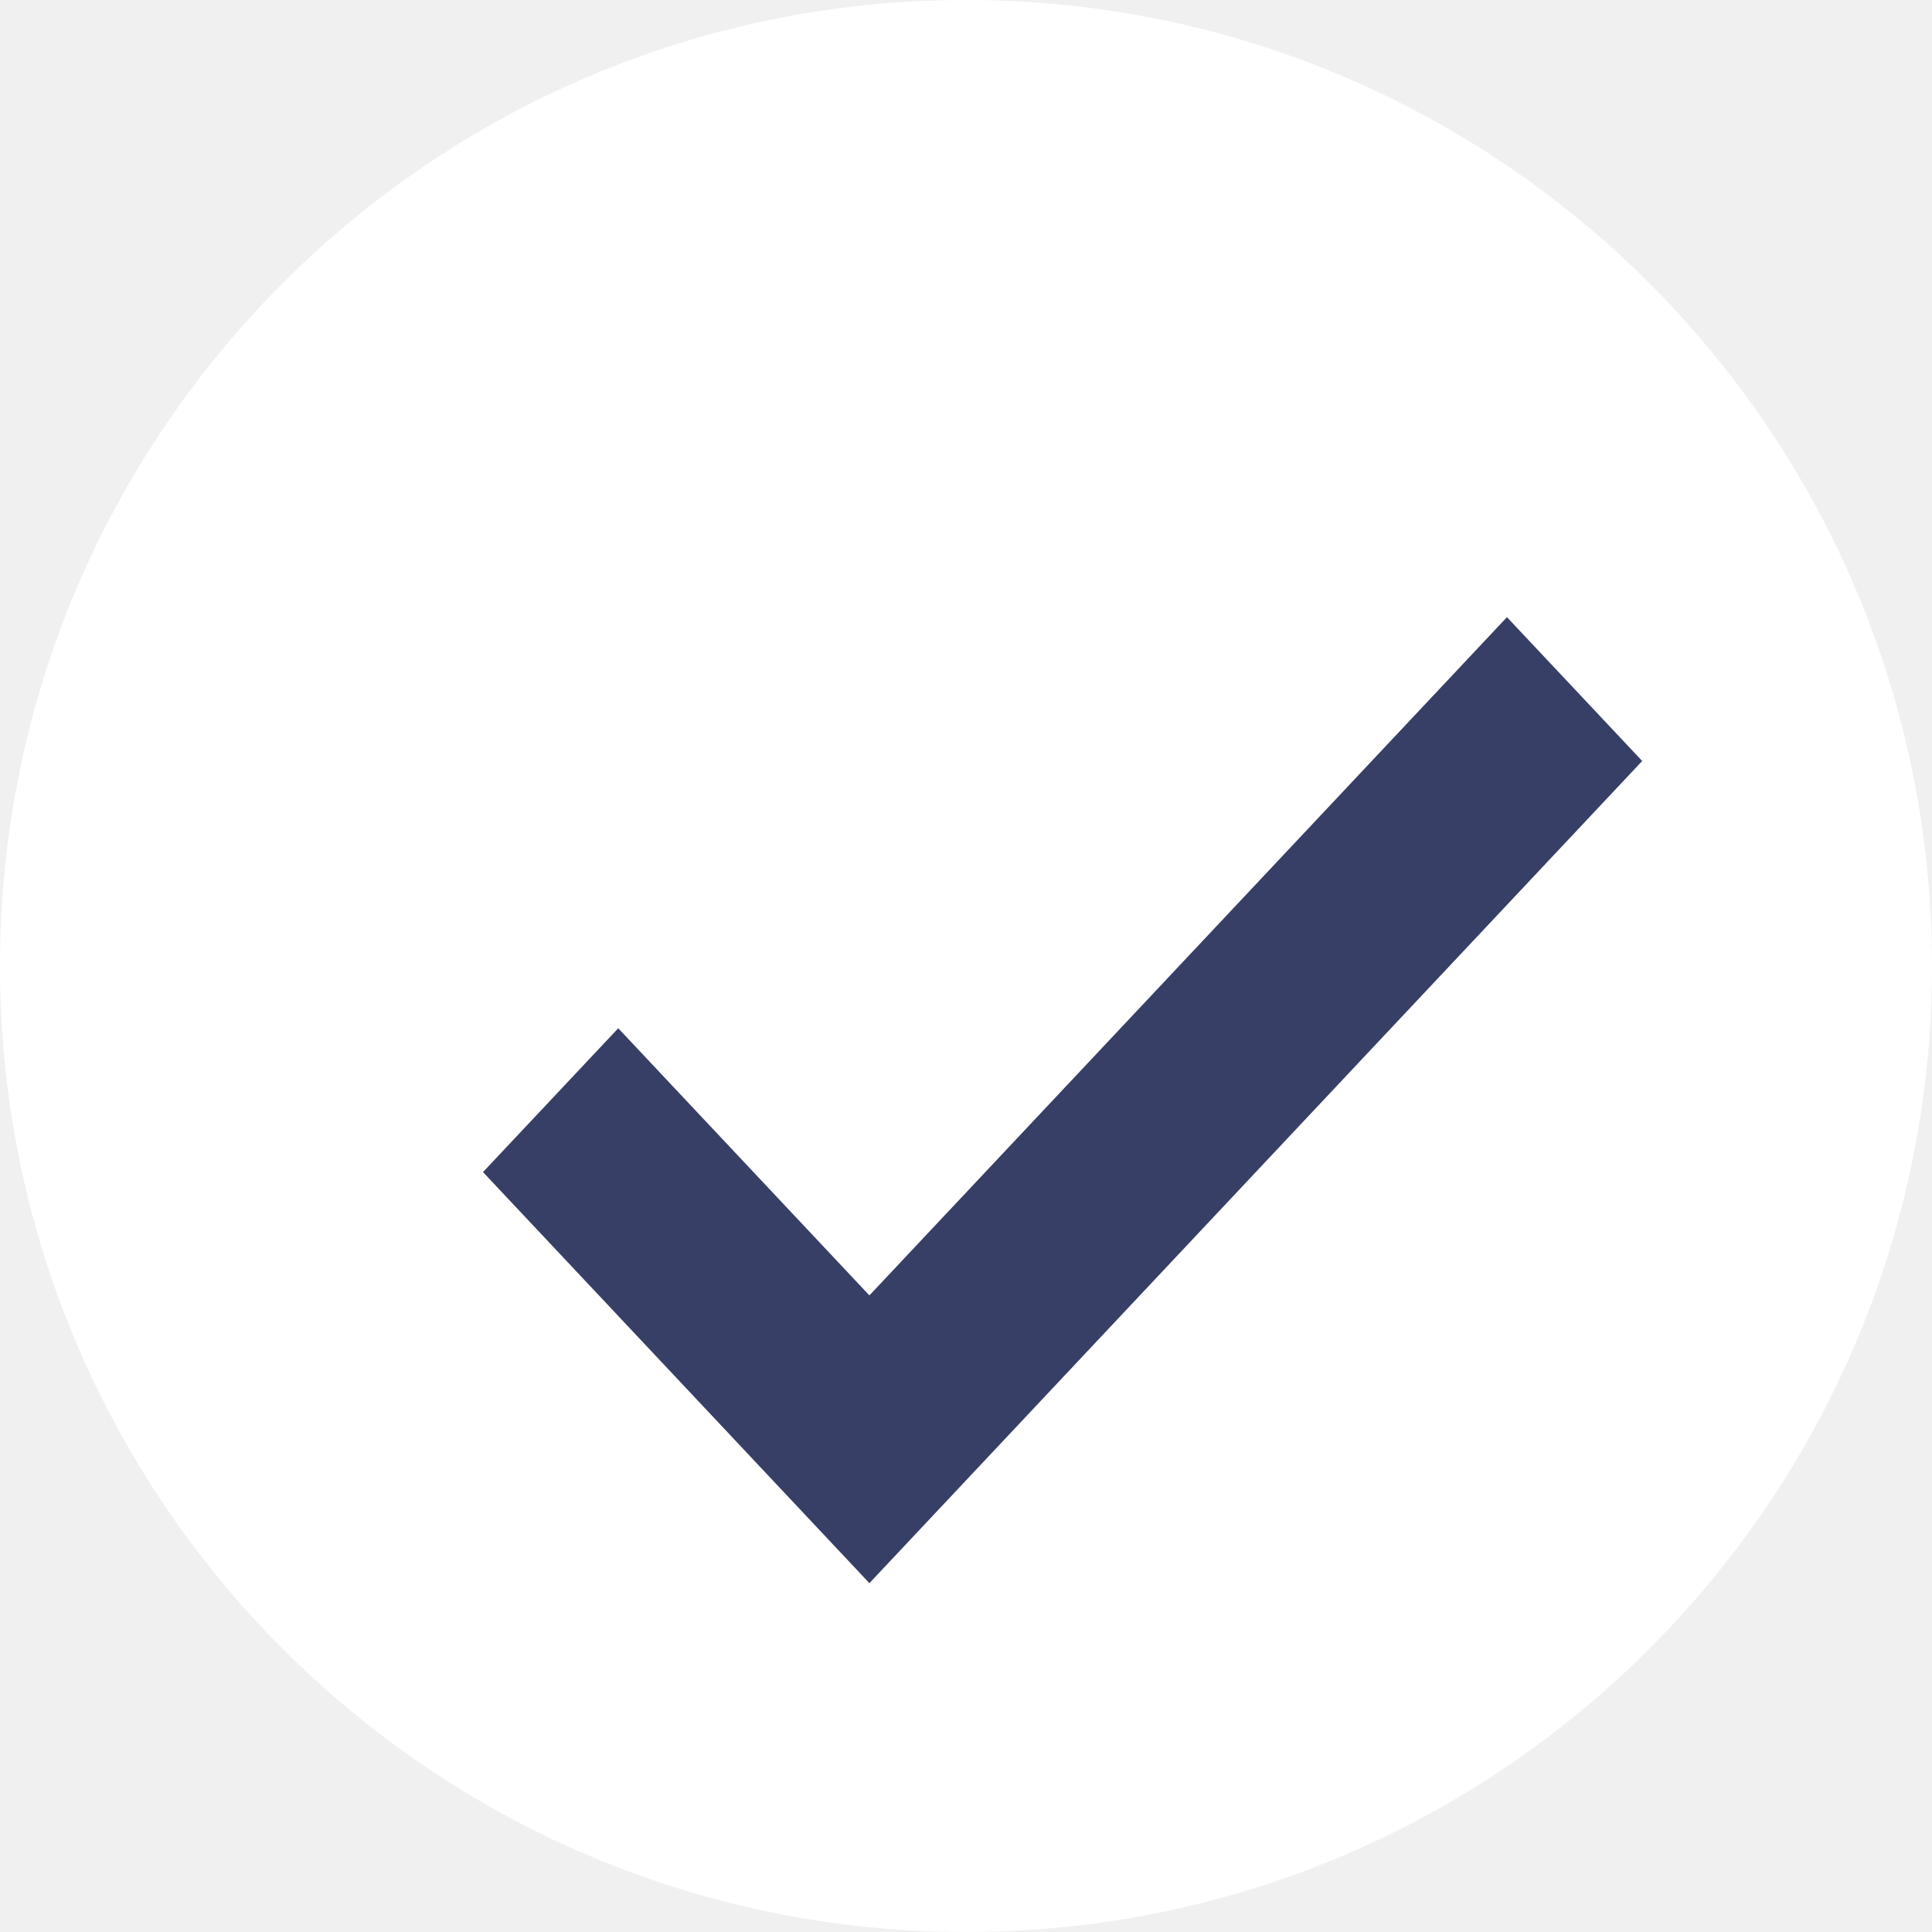
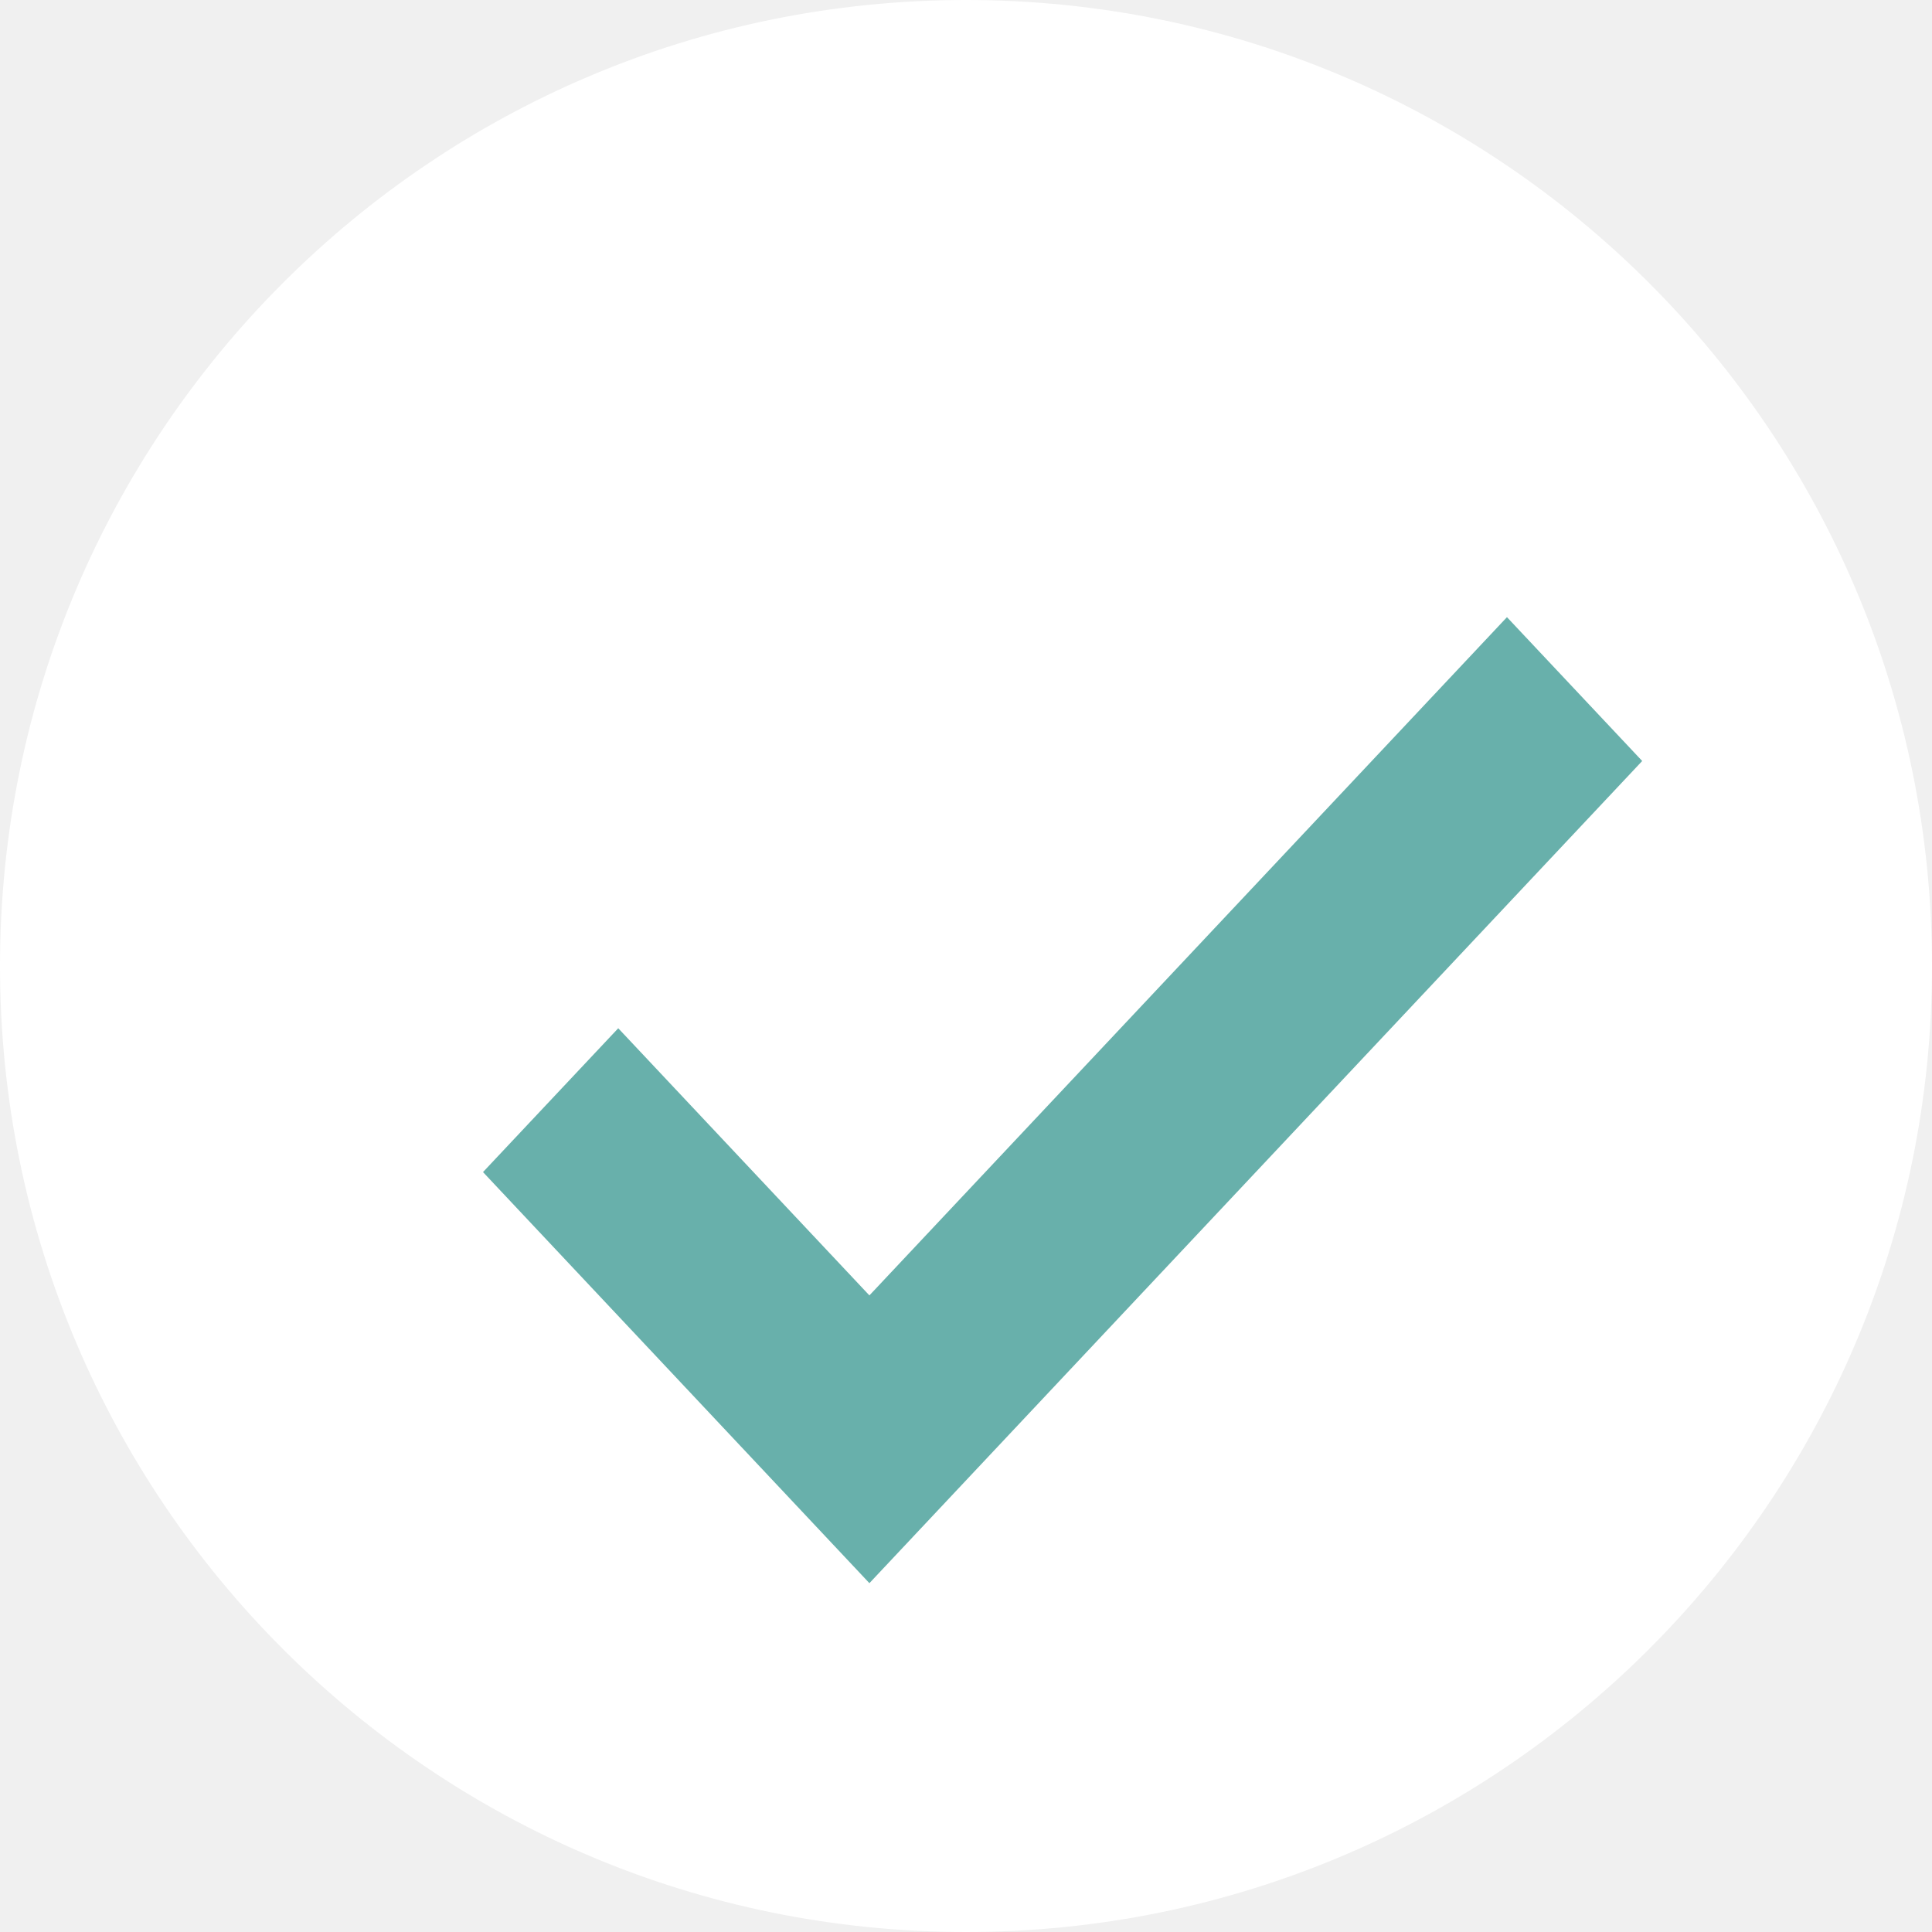
<svg xmlns="http://www.w3.org/2000/svg" width="18" height="18" viewBox="0 0 18 18" fill="none">
  <g id="Icon/check">
    <rect width="18" height="18" rx="10" fill="white" />
-     <path id="Vector" d="M8.1 14.75L4.5 10.92L5.76 9.58L8.1 12.069L14.04 5.75L15.3 7.09L8.1 14.75Z" fill="#373F67" />
+     <path id="Vector" d="M8.1 14.75L4.5 10.92L5.76 9.58L8.1 12.069L14.04 5.75L15.3 7.09L8.1 14.75Z" fill="#68B0AB" />
  </g>
</svg>
